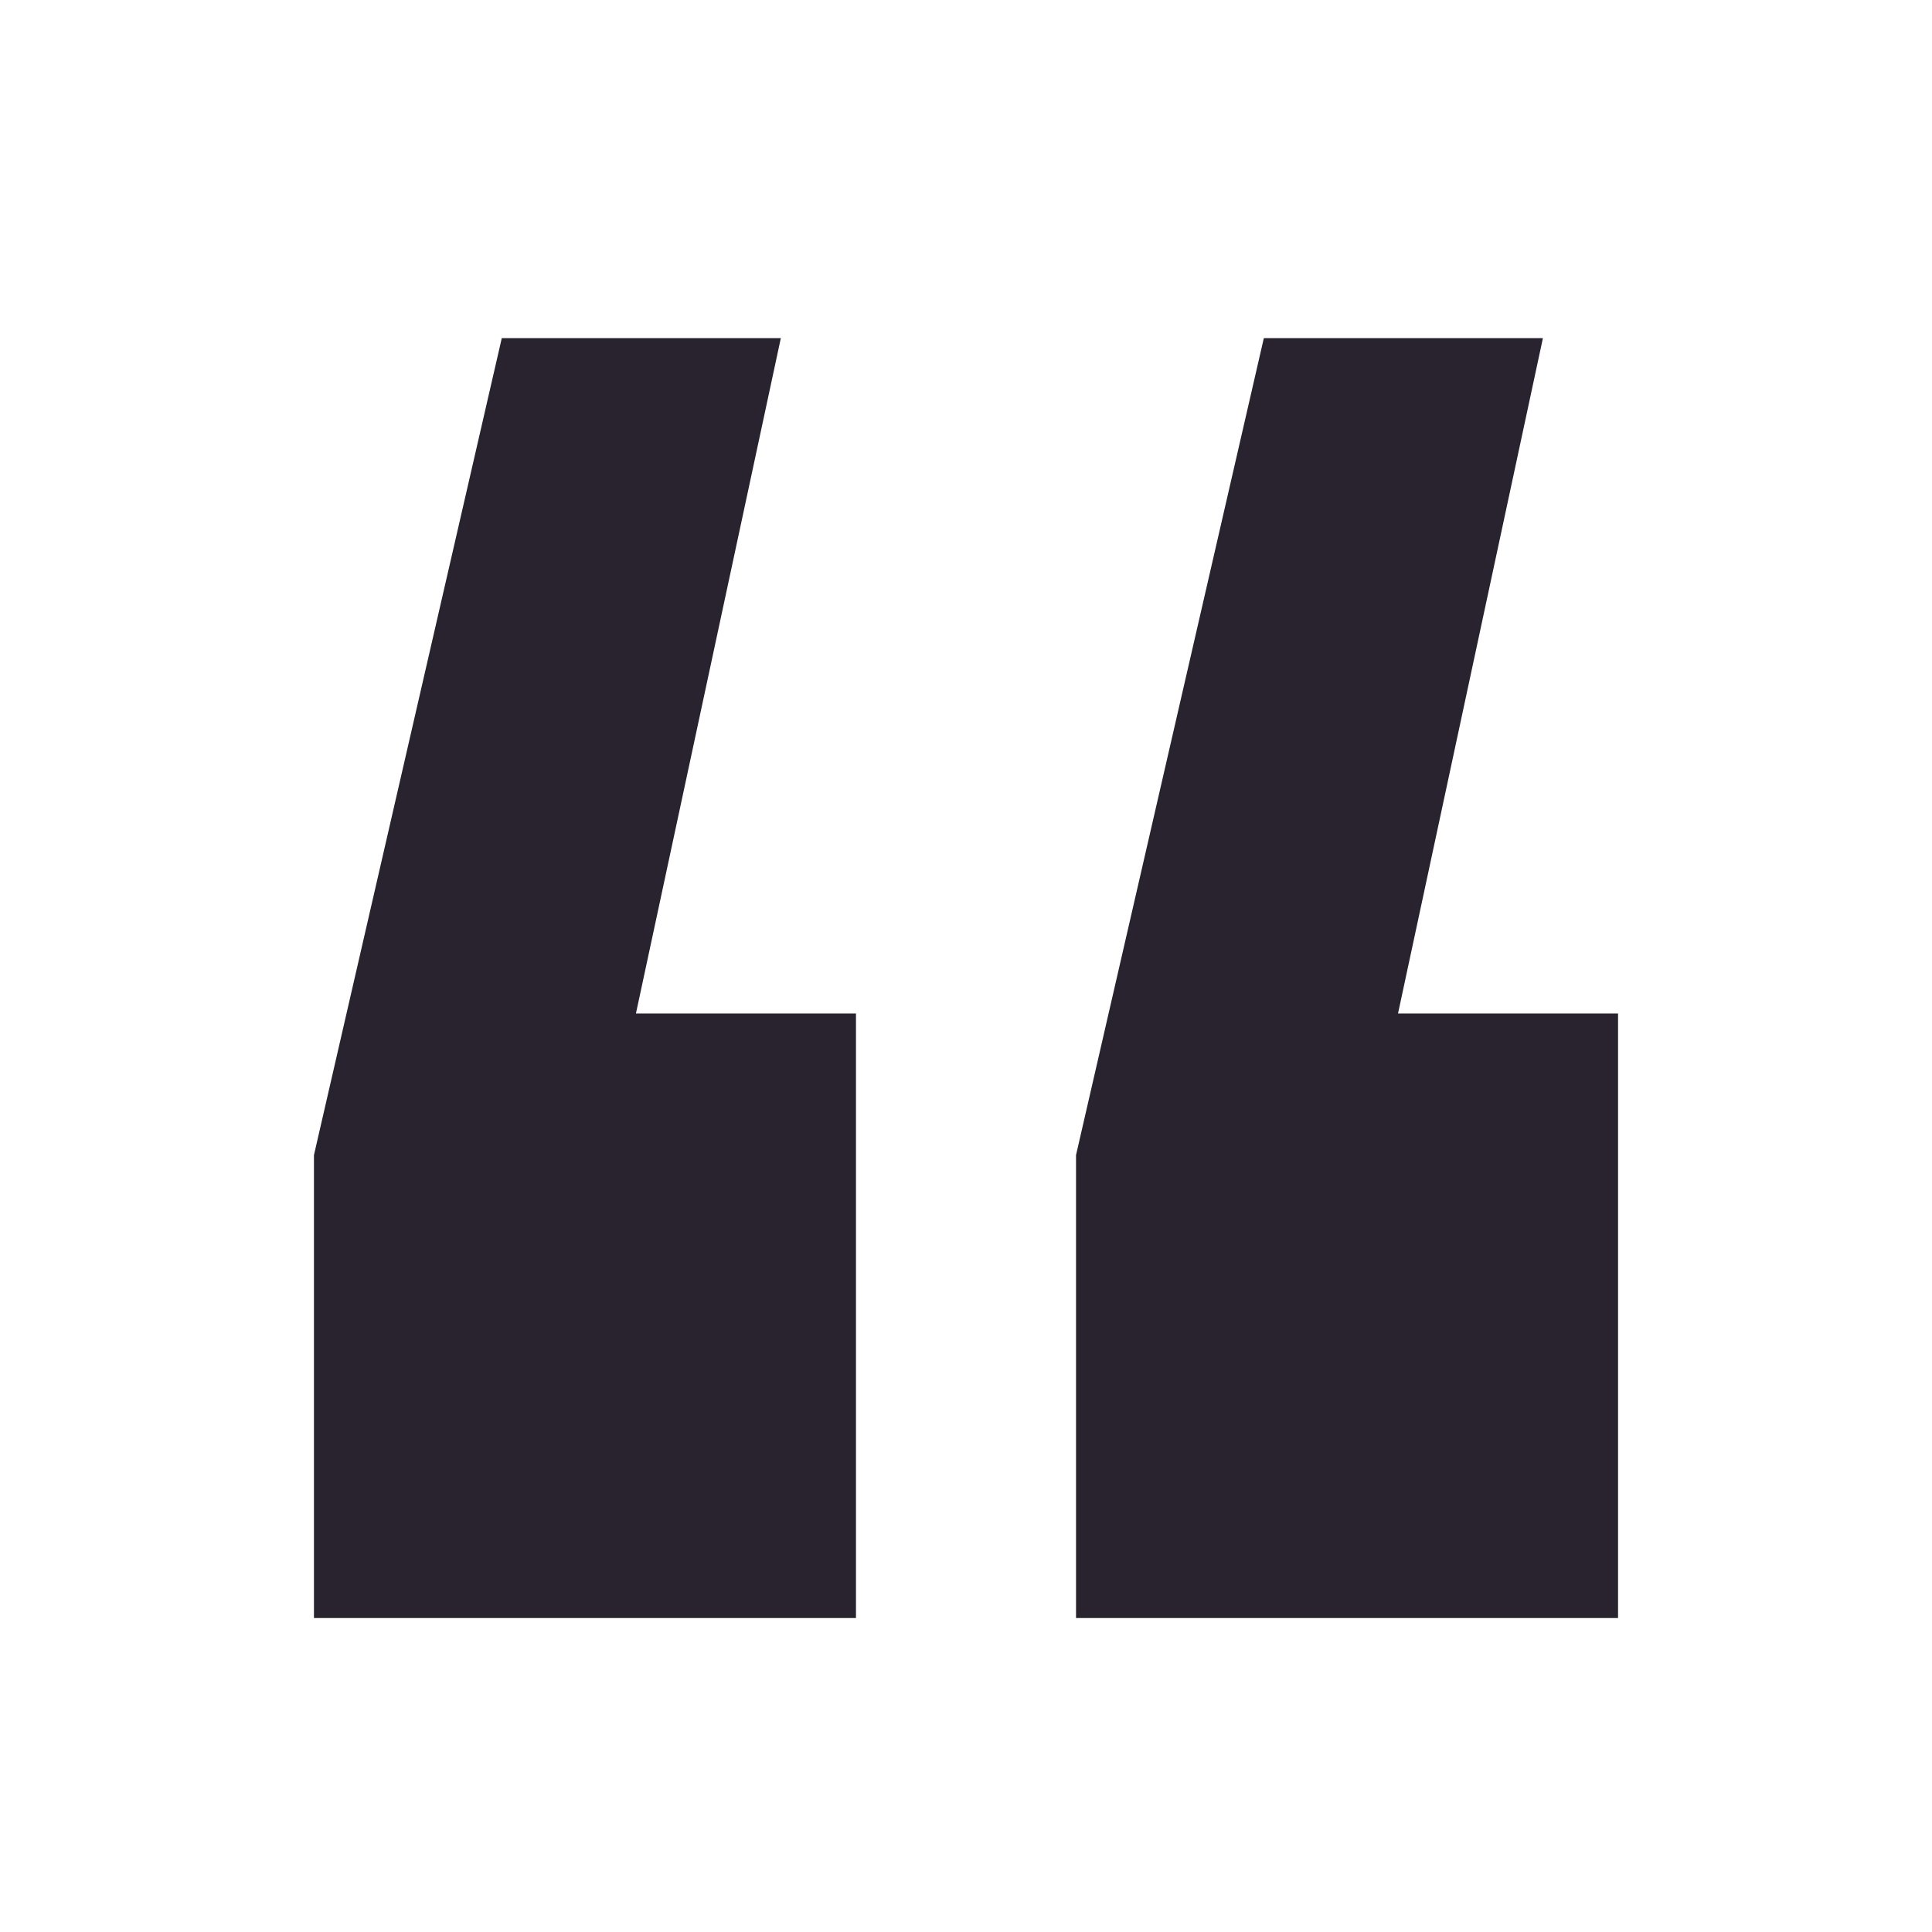
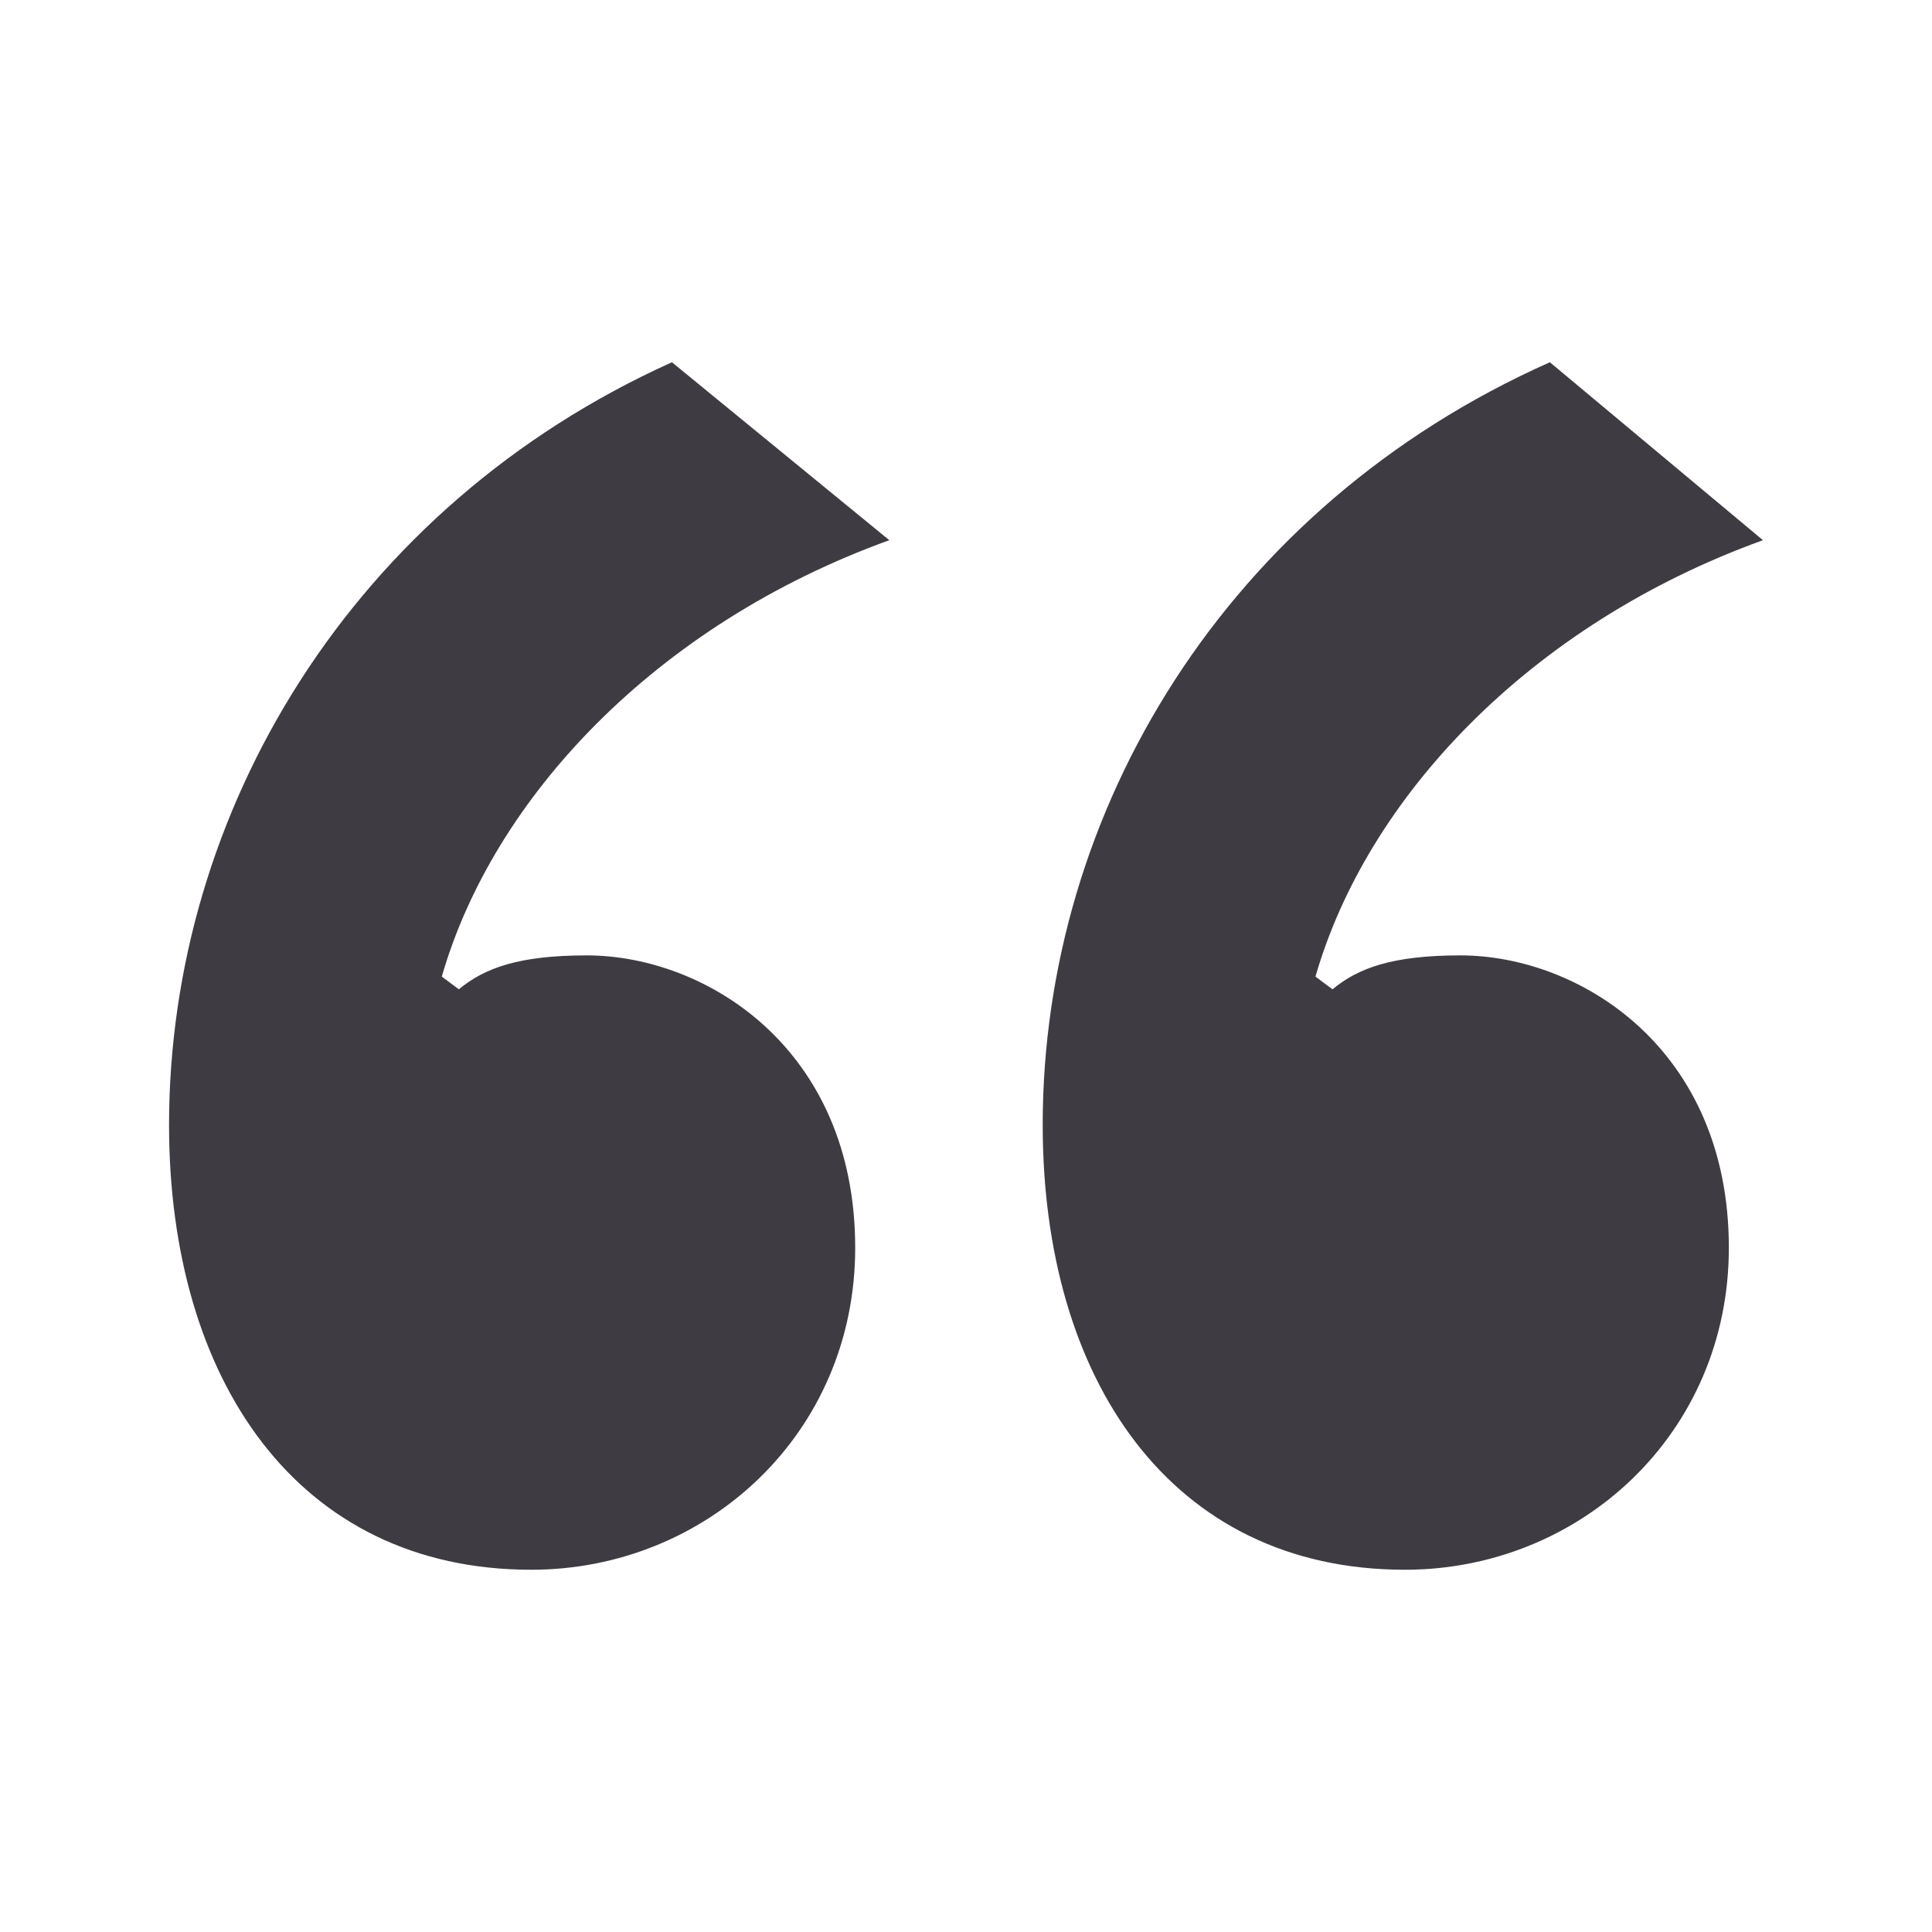
<svg xmlns="http://www.w3.org/2000/svg" width="80" height="80" viewBox="0 0 80 80" fill="none">
-   <path d="M32.333 14L26.333 41.966H35.444V67H13V47.83L20.778 14H32.333ZM63.889 14L57.889 41.966H67V67H44.556V47.83L52.333 14H63.889Z" fill="#29232F" />
+   <path d="M22 65C29.235 65 35.412 59.386 35.412 51.667C35.412 43.421 29.235 39.561 24.294 39.561C21.471 39.561 20.059 40.088 19 40.965L18.294 40.439C20.412 33.07 27.118 25.877 36.824 22.368L27.823 15C14.588 20.965 7 33.596 7 46.579C7 57.105 12.294 65 22 65ZM58.176 65C65.412 65 71.588 59.386 71.588 51.667C71.588 43.421 65.412 39.561 60.471 39.561C57.647 39.561 56.235 40.088 55.176 40.965L54.471 40.439C56.588 33.07 63.294 25.877 73 22.368L64.177 15C50.765 20.965 43.176 33.596 43.176 46.579C43.176 57.105 48.471 65 58.176 65Z" fill="#3F3B43" />
</svg>
